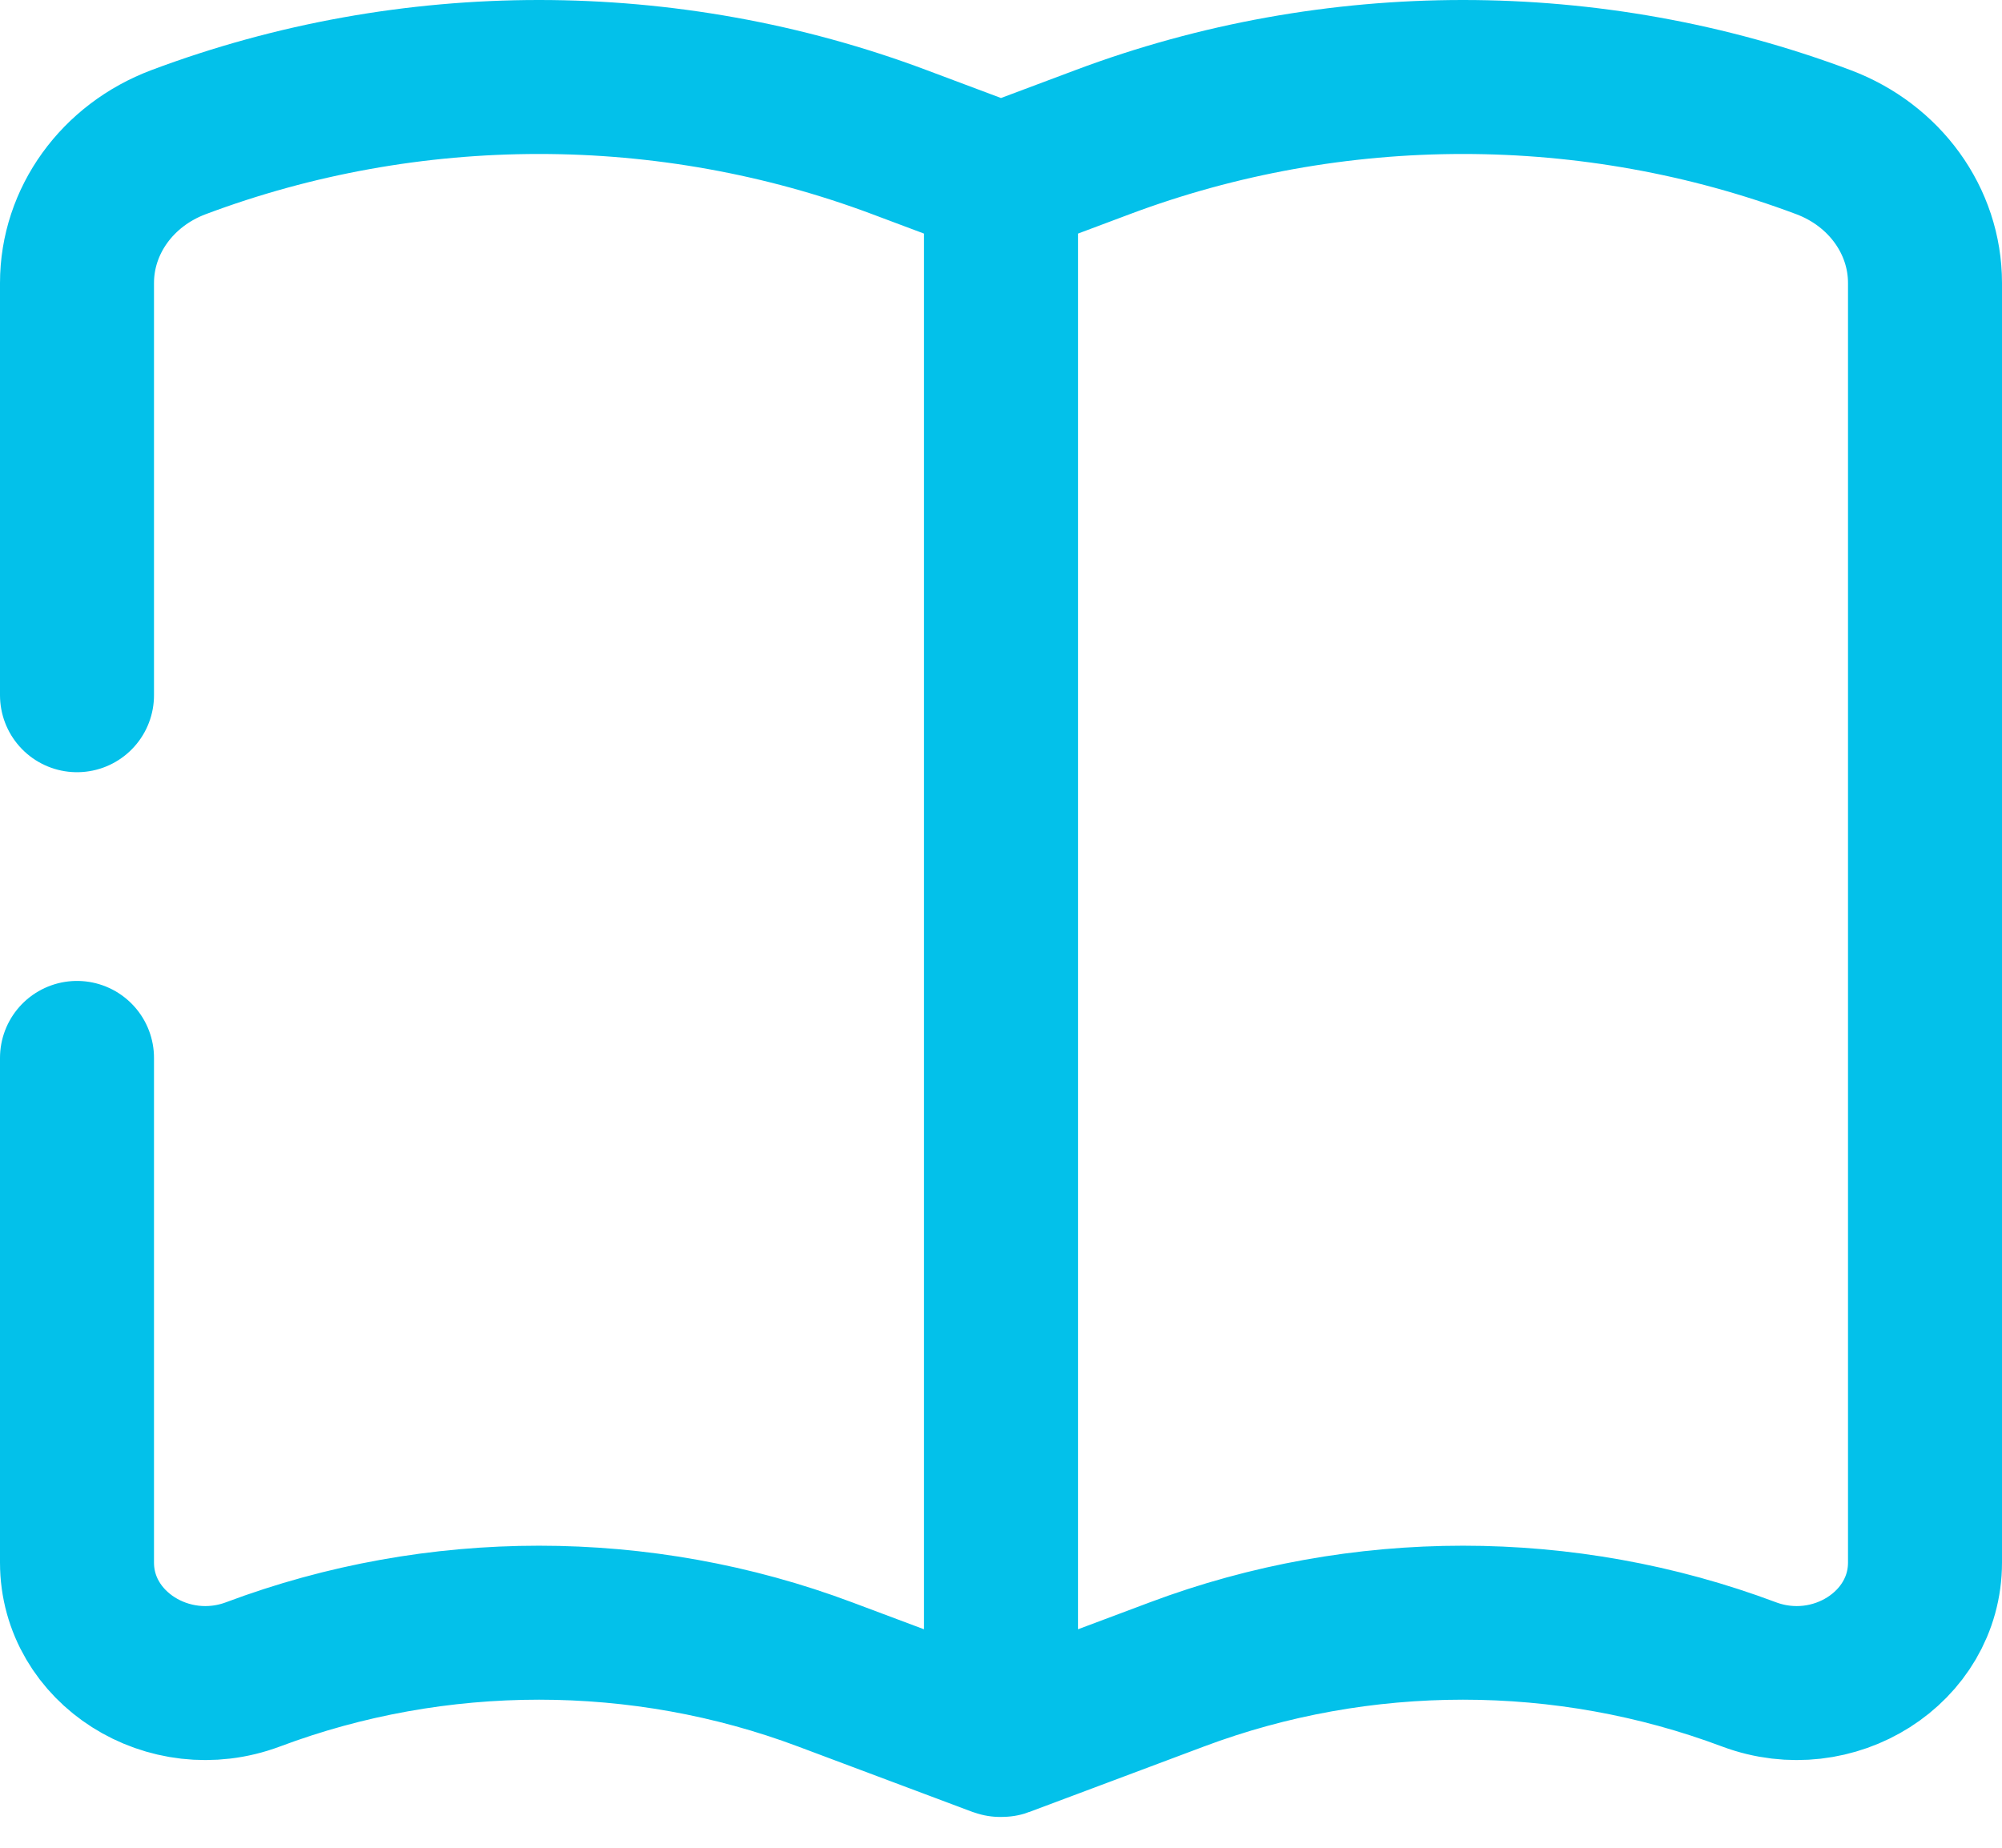
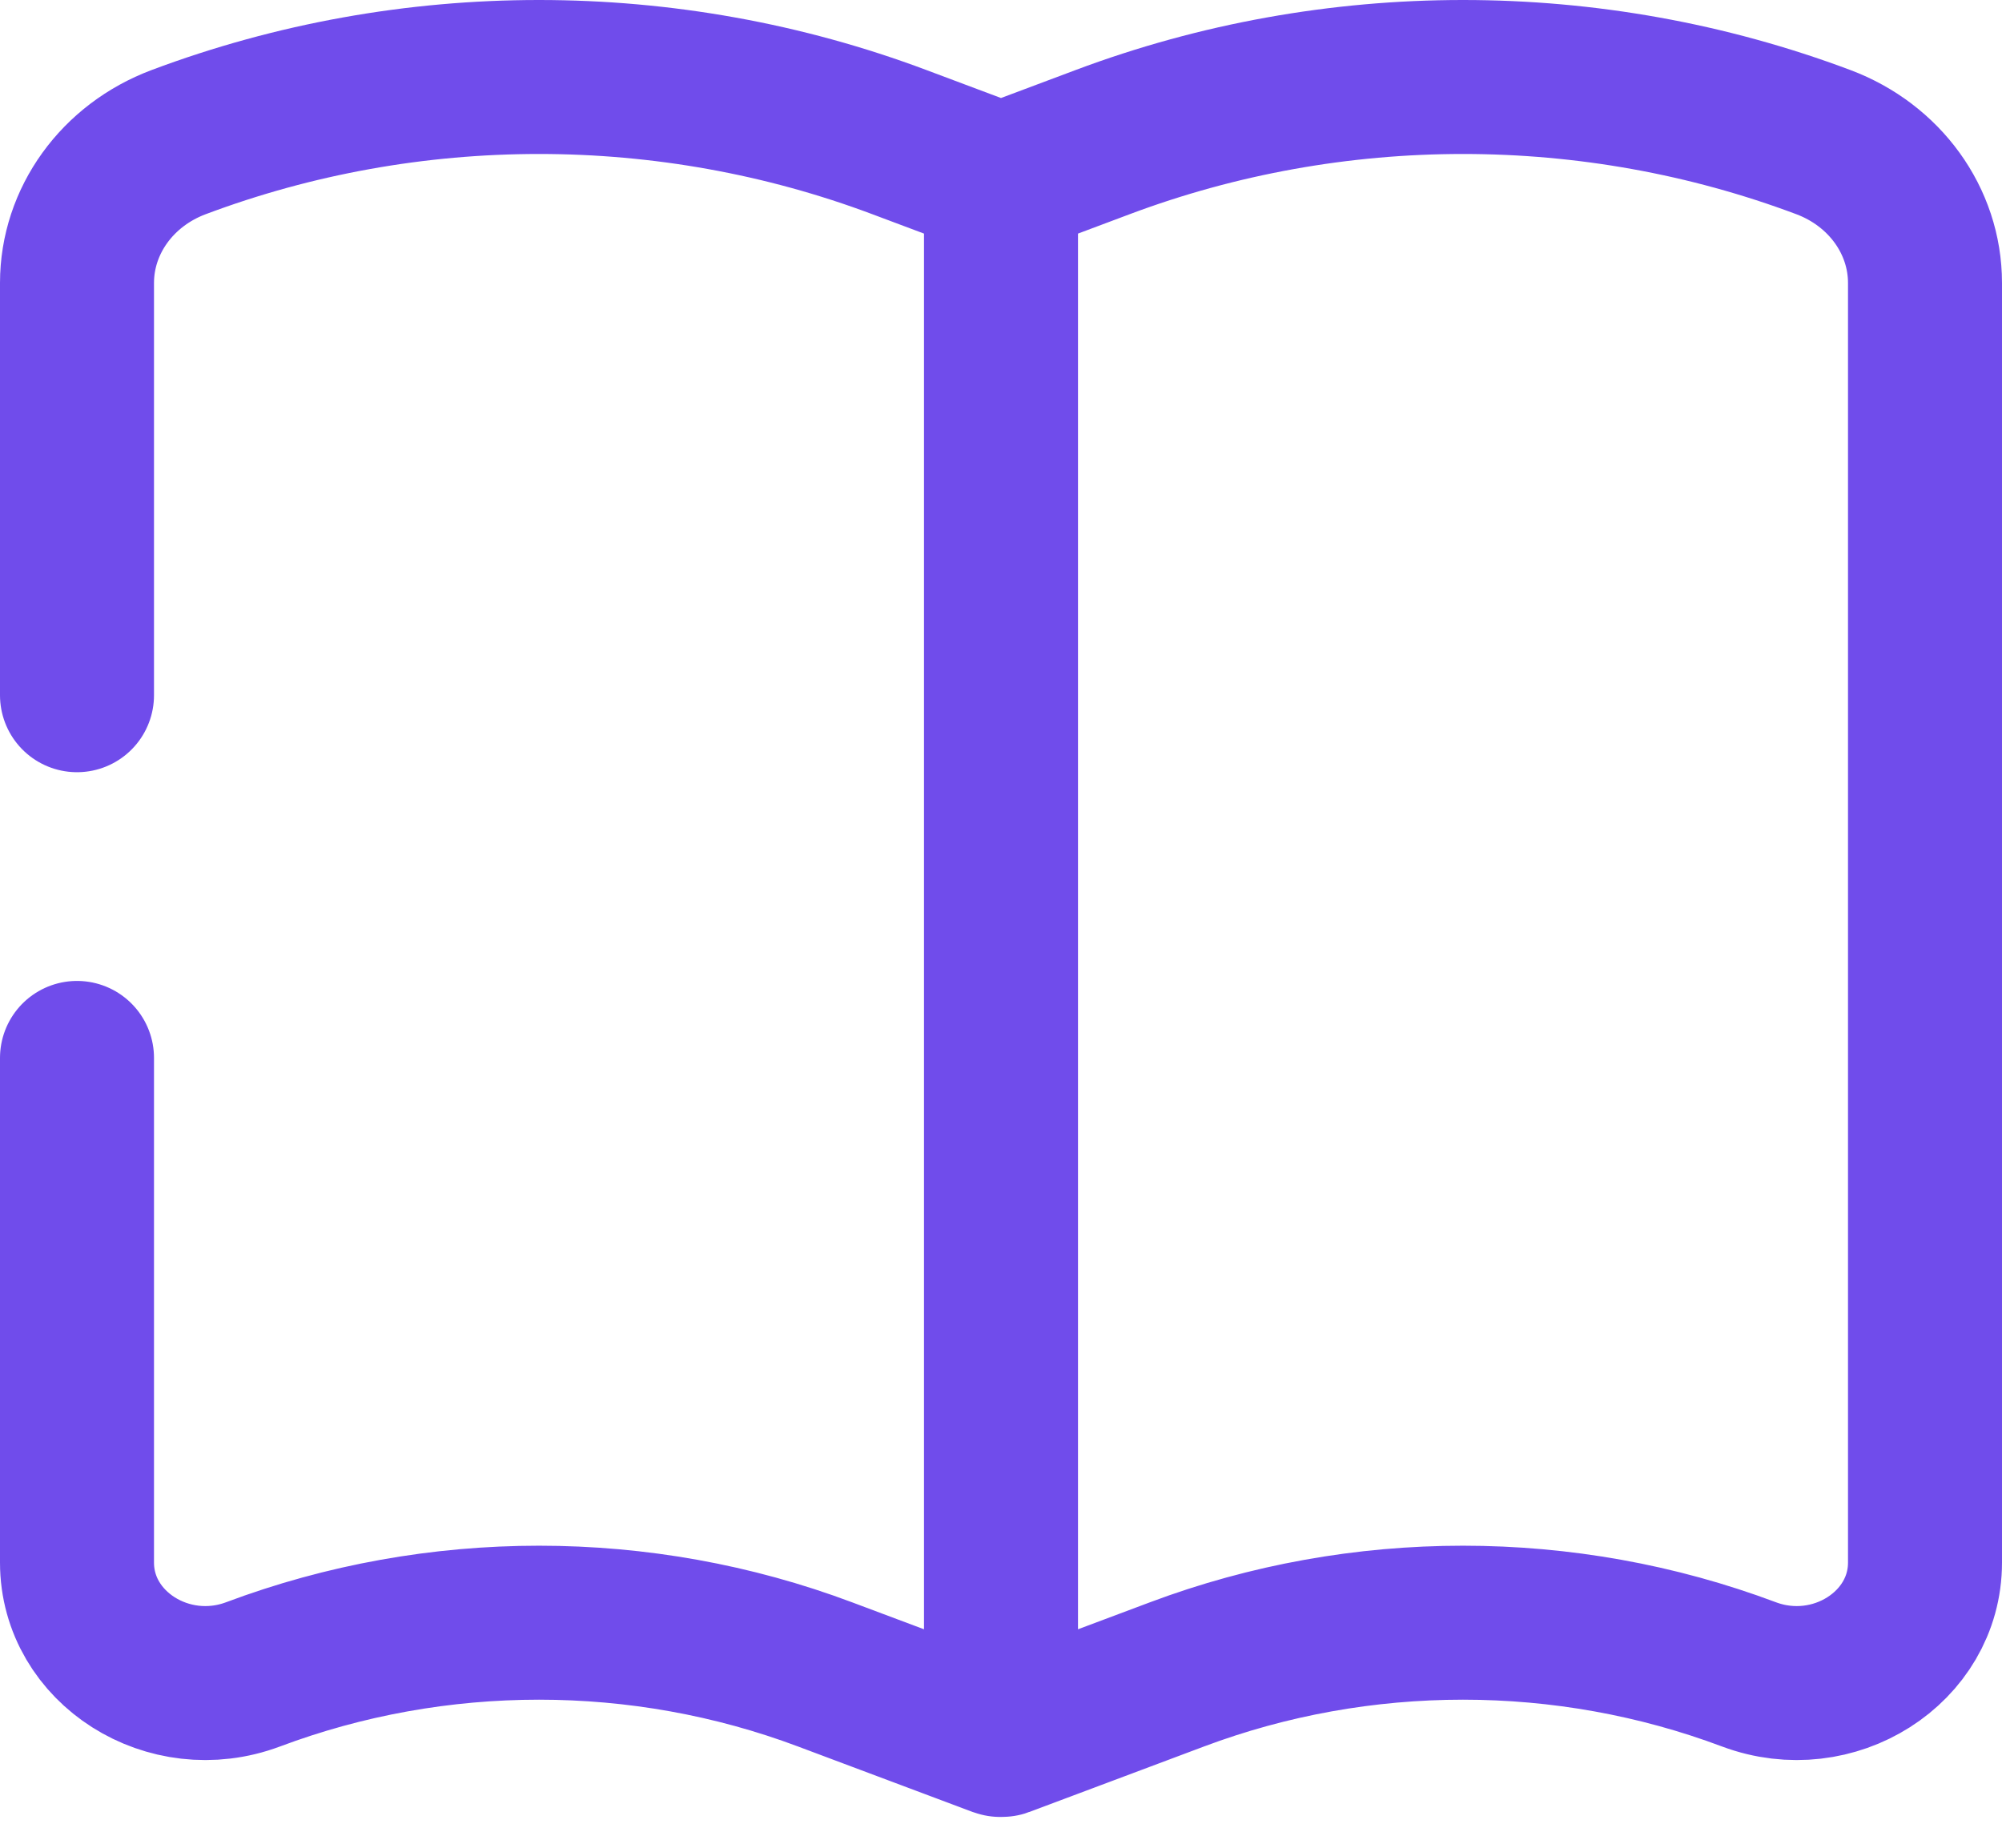
<svg xmlns="http://www.w3.org/2000/svg" width="26" height="24" viewBox="0 0 26 24" fill="none">
  <g id="Book">
-     <path id="Vector" d="M13 2.341V22.589M13 2.341L14.32 1.846C17.324 0.718 20.676 0.718 23.68 1.846C24.477 2.145 25 2.869 25 3.675V20.296C25 21.402 23.809 22.158 22.714 21.748C20.33 20.853 17.67 20.853 15.286 21.748L13.017 22.599C13.009 22.602 13 22.597 13 22.589M13 2.341L11.68 1.846C8.676 0.718 5.324 0.718 2.32 1.846C1.523 2.145 1 2.869 1 3.675V9.03M13 22.589C13 22.597 12.991 22.602 12.983 22.599L10.714 21.748C8.33 20.853 5.67 20.853 3.286 21.748C2.191 22.158 1 21.402 1 20.296V13.741" stroke="#03C1EA" stroke-width="2" stroke-linecap="round" />
+     <path id="Vector" d="M13 2.341V22.589M13 2.341L14.32 1.846C17.324 0.718 20.676 0.718 23.68 1.846C24.477 2.145 25 2.869 25 3.675V20.296C25 21.402 23.809 22.158 22.714 21.748C20.33 20.853 17.67 20.853 15.286 21.748L13.017 22.599C13.009 22.602 13 22.597 13 22.589M13 2.341L11.68 1.846C8.676 0.718 5.324 0.718 2.32 1.846C1.523 2.145 1 2.869 1 3.675V9.03M13 22.589C13 22.597 12.991 22.602 12.983 22.599L10.714 21.748C8.33 20.853 5.67 20.853 3.286 21.748C2.191 22.158 1 21.402 1 20.296V13.741" stroke="#704CEB" stroke-width="2" stroke-linecap="round" />
  </g>
</svg>
